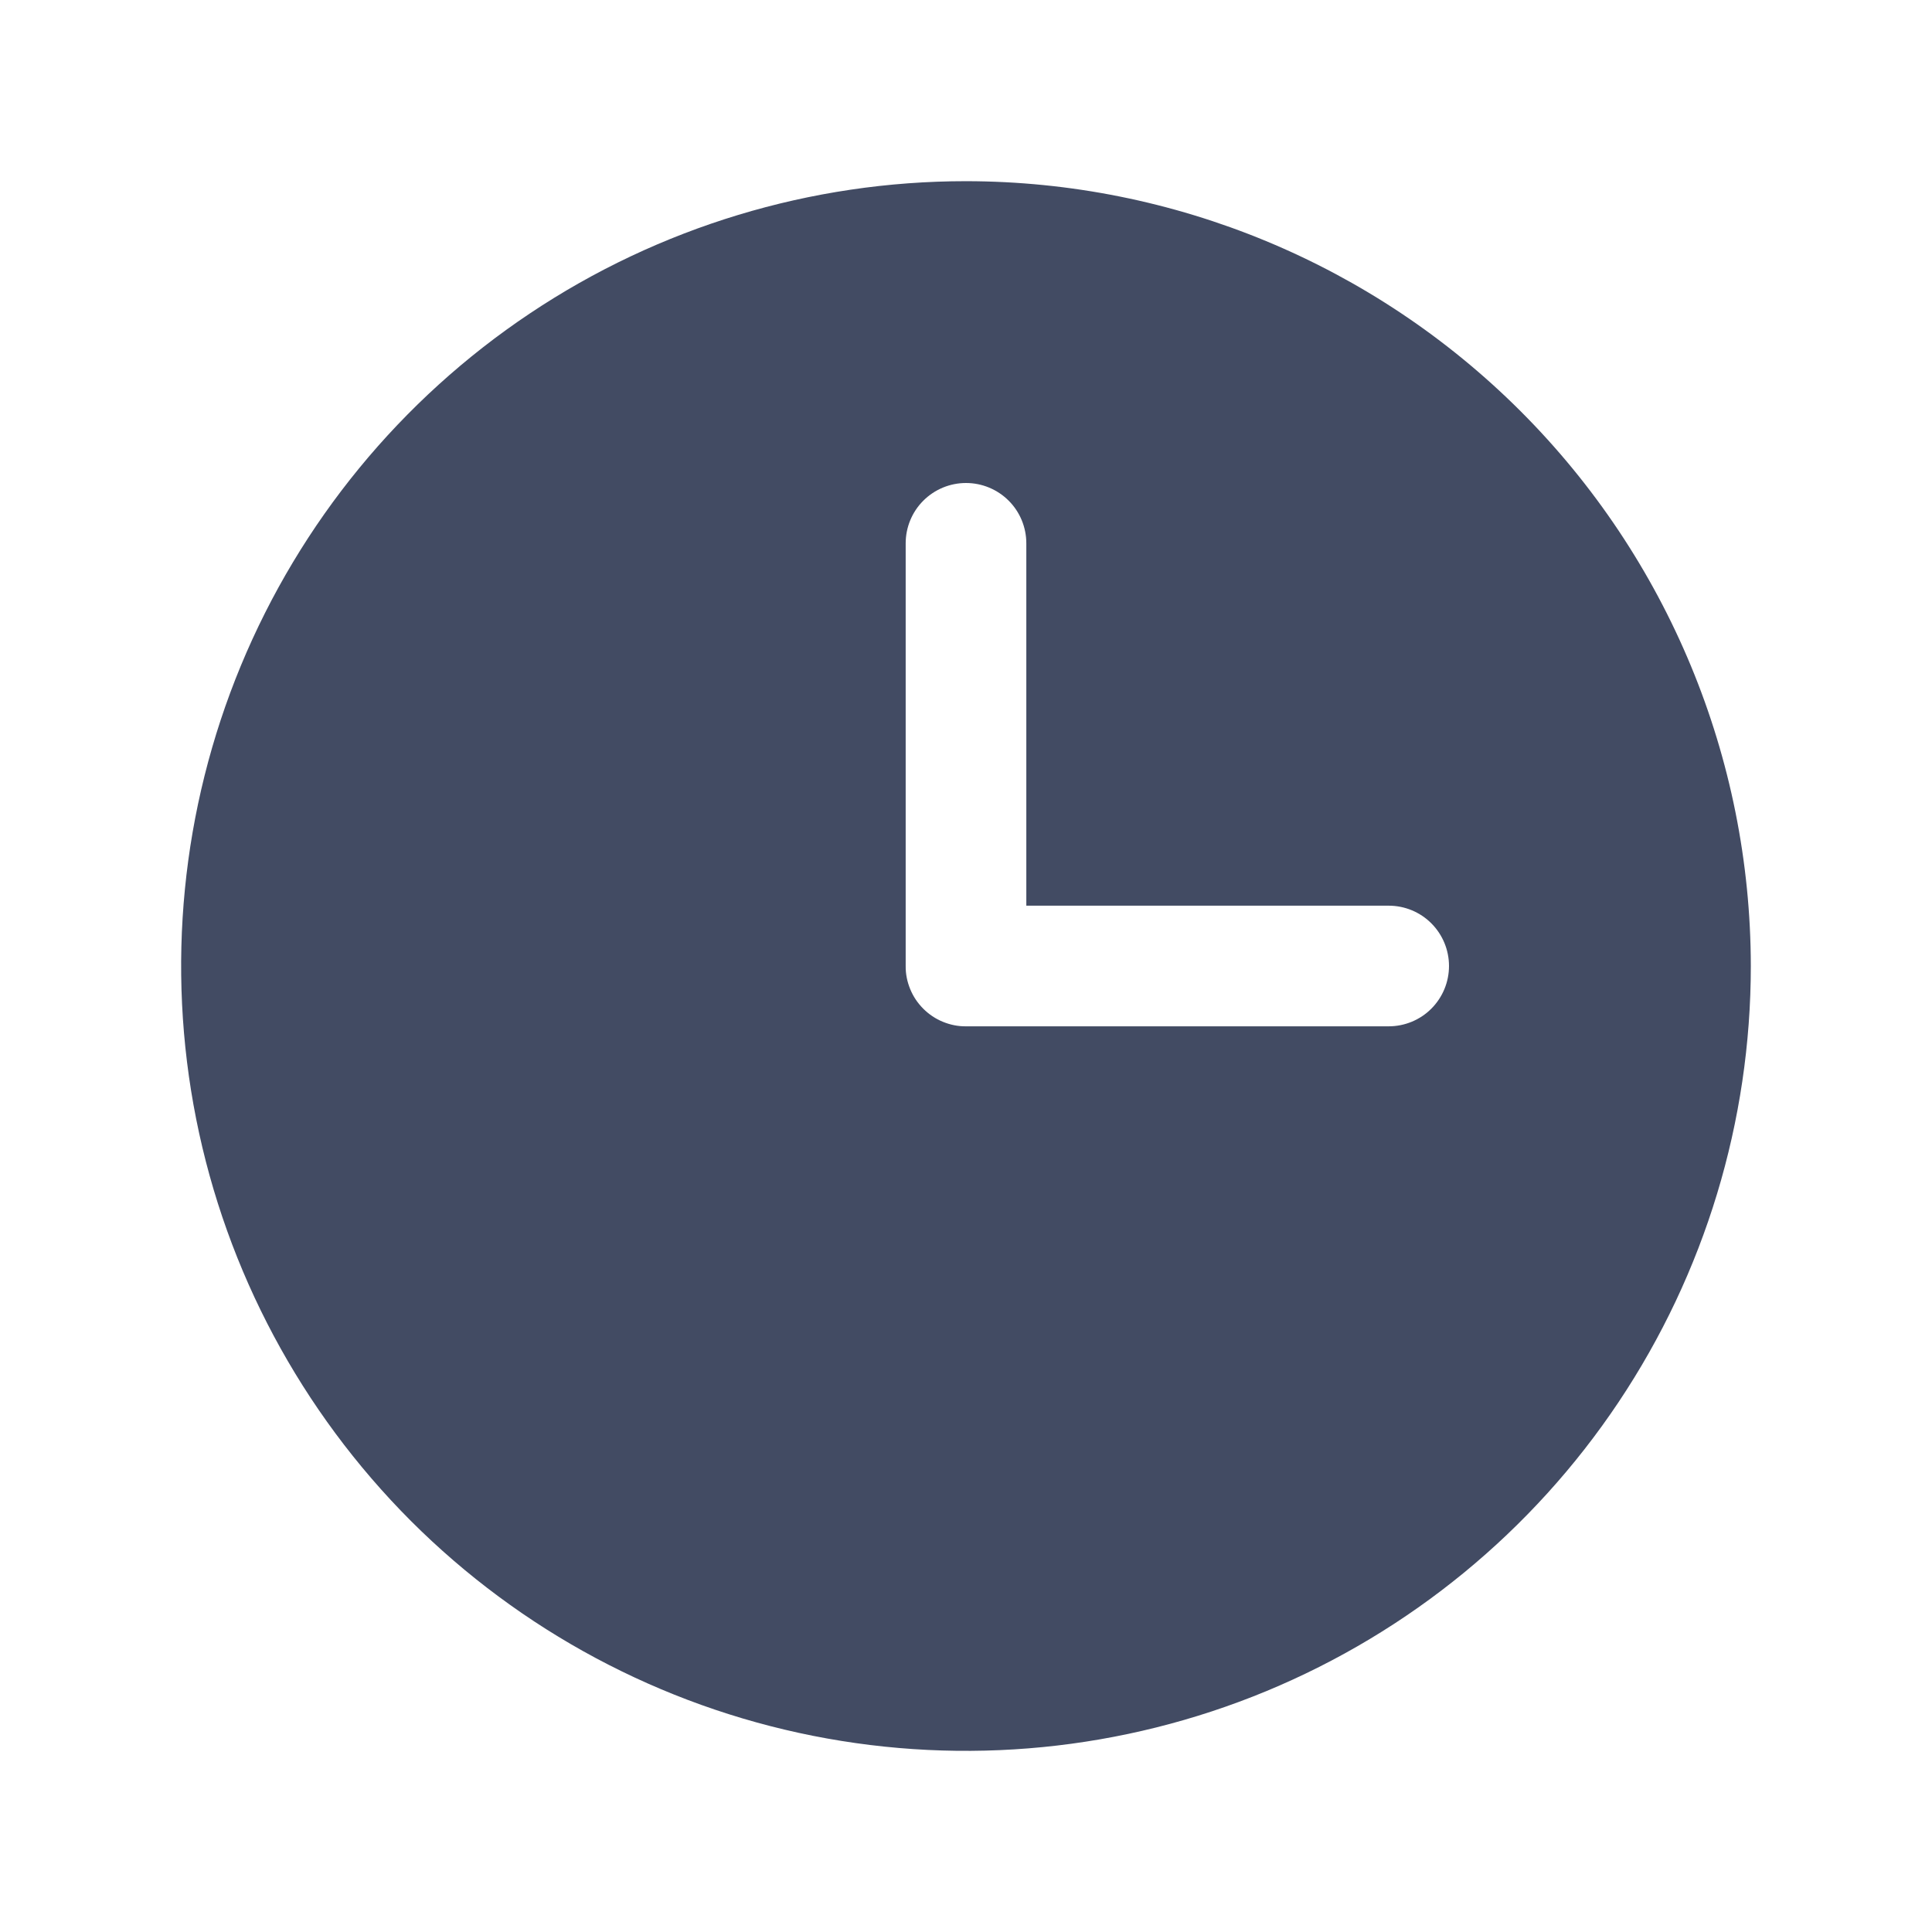
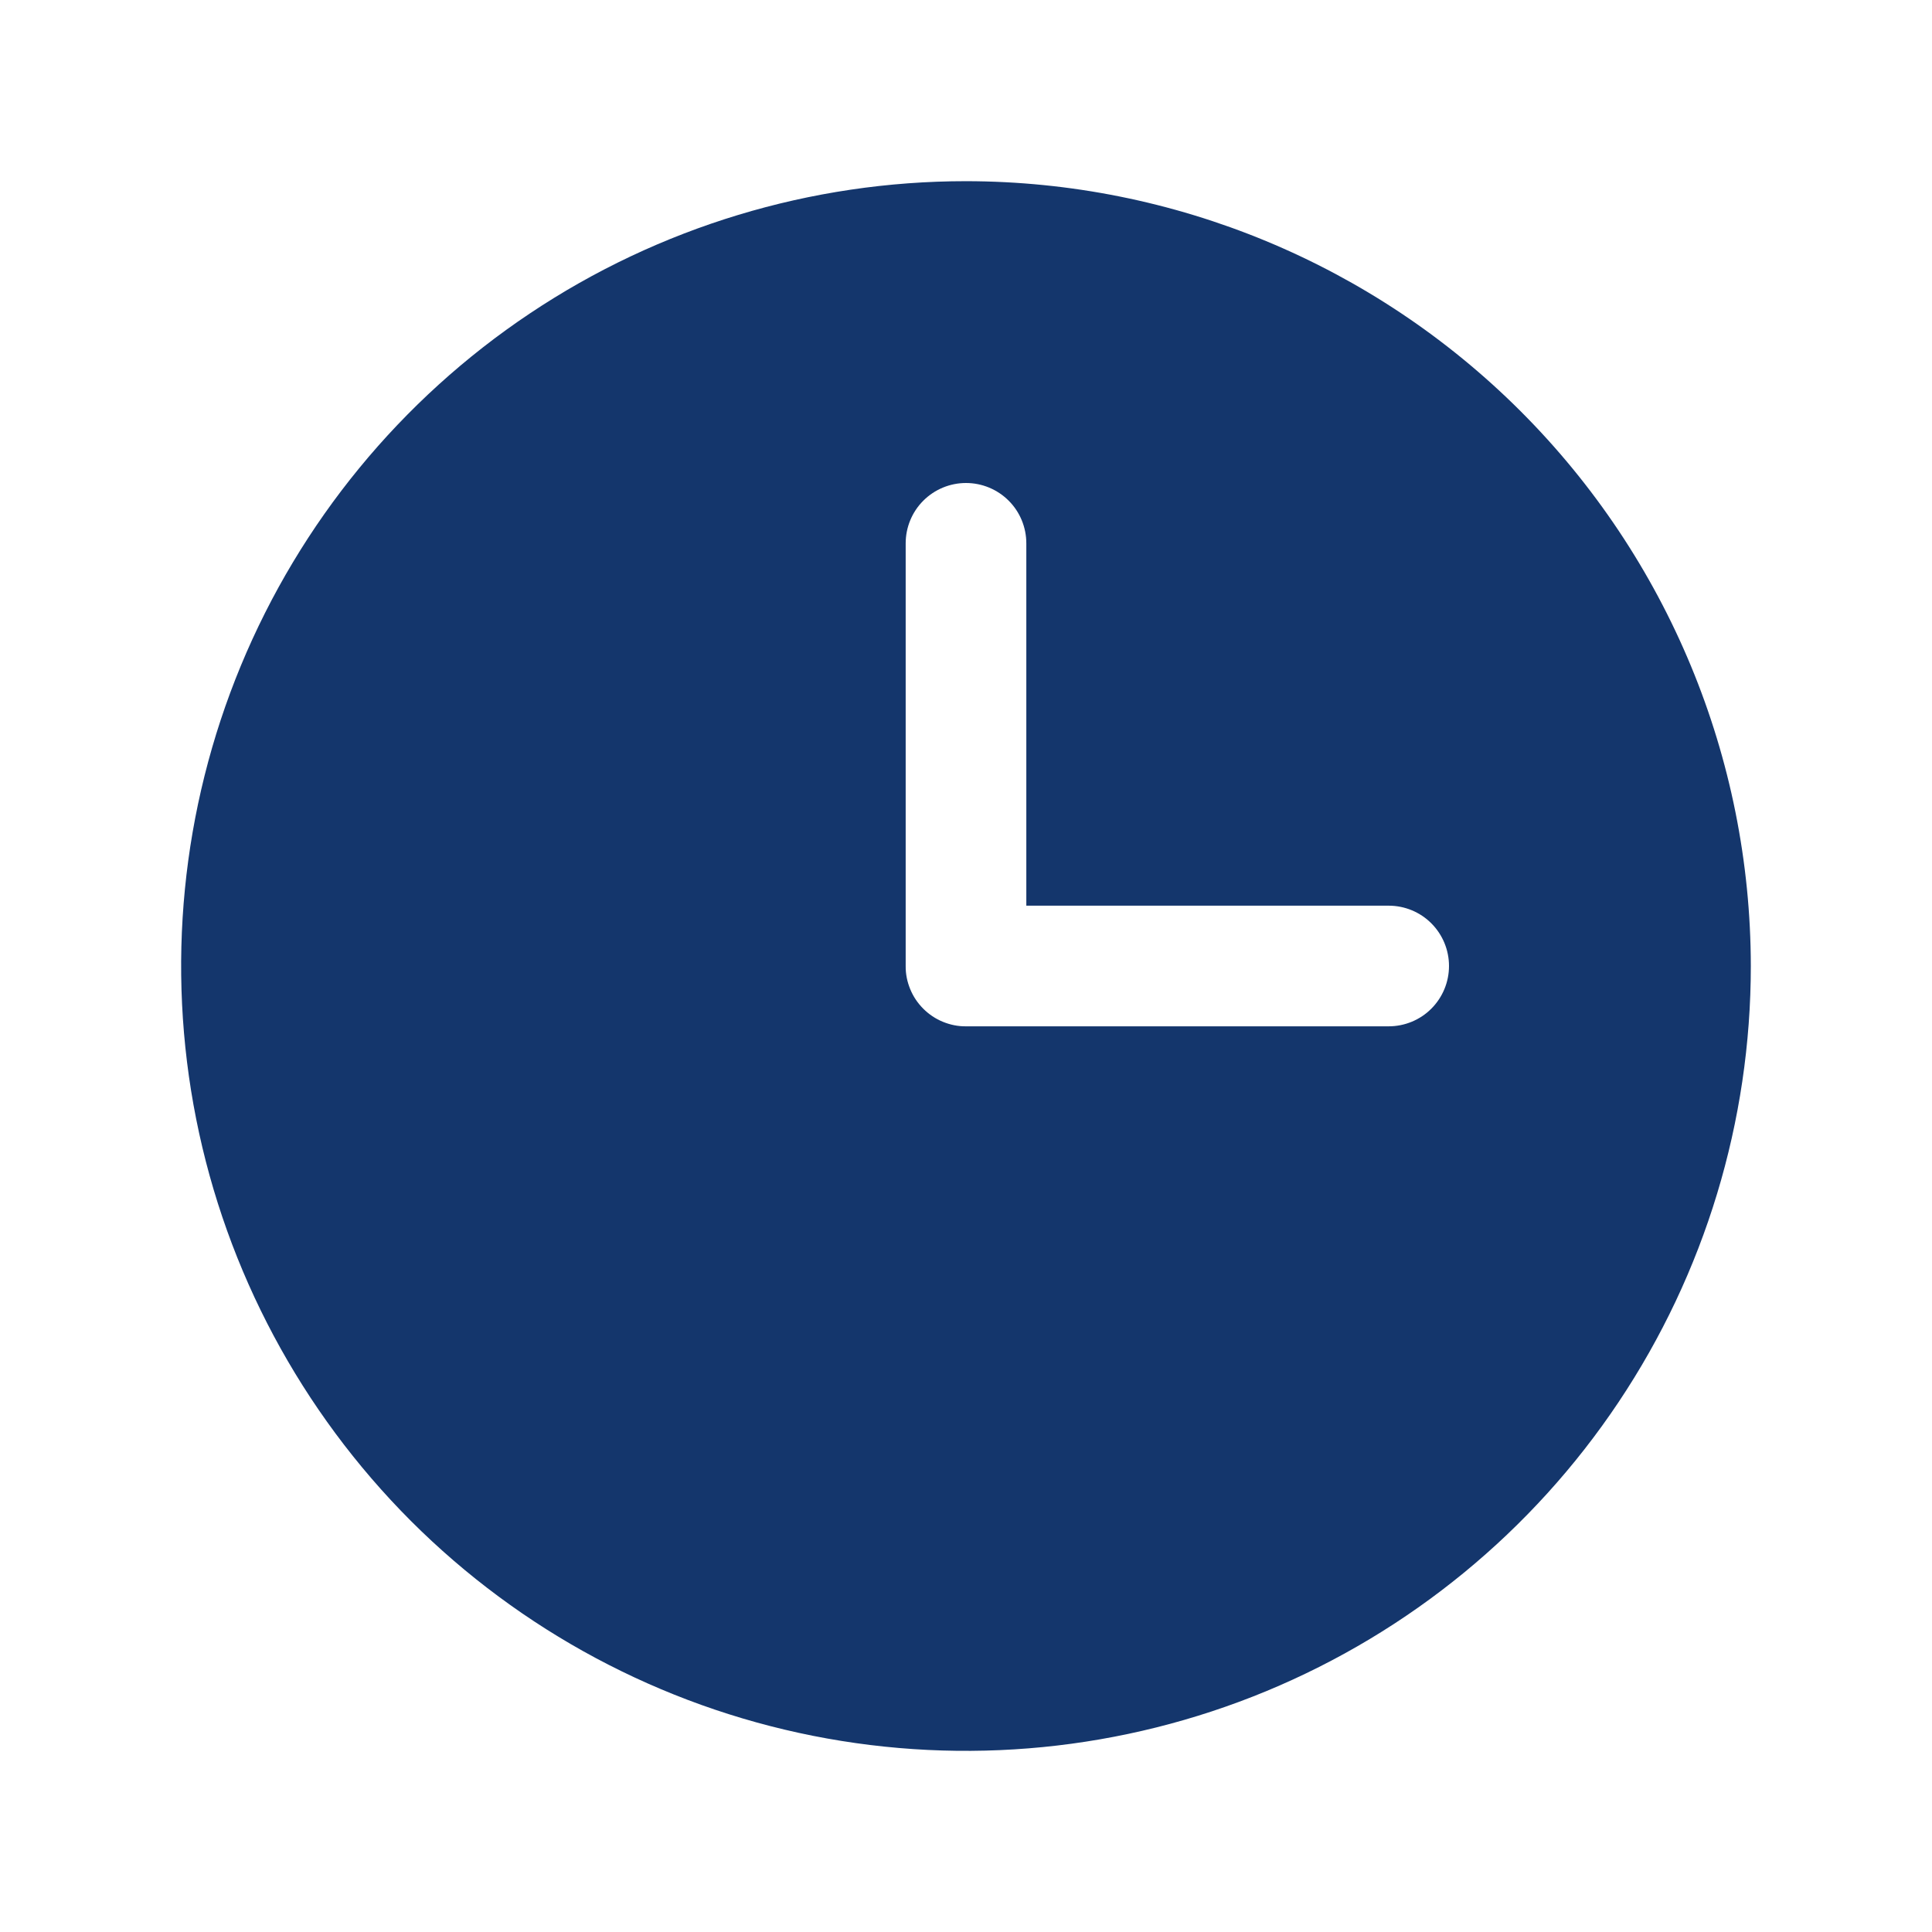
<svg xmlns="http://www.w3.org/2000/svg" width="18" height="18" fill="none" viewBox="0 0 18 18">
-   <path fill="#424B63" d="M9 1.688C7.554 1.688 6.14 2.116 4.937 2.92C3.735 3.723 2.798 4.865 2.244 6.202C1.691 7.538 1.546 9.008 1.828 10.427C2.11 11.845 2.807 13.148 3.829 14.171C4.852 15.193 6.155 15.89 7.573 16.172C8.992 16.454 10.462 16.309 11.798 15.756C13.135 15.202 14.277 14.265 15.08 13.063C15.884 11.86 16.312 10.446 16.312 9C16.31 7.061 15.539 5.203 14.168 3.832C12.797 2.461 10.939 1.69 9 1.688ZM12.938 9.562H9C8.926 9.563 8.853 9.548 8.785 9.52C8.716 9.492 8.654 9.45 8.602 9.398C8.55 9.346 8.508 9.284 8.48 9.215C8.452 9.147 8.437 9.074 8.438 9V5.062C8.438 4.913 8.497 4.77 8.602 4.665C8.708 4.559 8.851 4.5 9 4.5C9.149 4.5 9.292 4.559 9.398 4.665C9.503 4.77 9.562 4.913 9.562 5.062V8.438H12.938C13.087 8.438 13.23 8.497 13.335 8.602C13.441 8.708 13.5 8.851 13.5 9C13.5 9.149 13.441 9.292 13.335 9.398C13.23 9.503 13.087 9.562 12.938 9.562Z" />
+   <path fill="#14366C" d="M9 1.688C7.554 1.688 6.14 2.116 4.937 2.92C3.735 3.723 2.798 4.865 2.244 6.202C1.691 7.538 1.546 9.008 1.828 10.427C2.11 11.845 2.807 13.148 3.829 14.171C4.852 15.193 6.155 15.89 7.573 16.172C8.992 16.454 10.462 16.309 11.798 15.756C13.135 15.202 14.277 14.265 15.08 13.063C15.884 11.86 16.312 10.446 16.312 9C16.31 7.061 15.539 5.203 14.168 3.832C12.797 2.461 10.939 1.69 9 1.688ZM12.938 9.562H9C8.926 9.563 8.853 9.548 8.785 9.52C8.716 9.492 8.654 9.45 8.602 9.398C8.55 9.346 8.508 9.284 8.48 9.215C8.452 9.147 8.437 9.074 8.438 9V5.062C8.438 4.913 8.497 4.77 8.602 4.665C8.708 4.559 8.851 4.5 9 4.5C9.149 4.5 9.292 4.559 9.398 4.665C9.503 4.77 9.562 4.913 9.562 5.062V8.438H12.938C13.087 8.438 13.23 8.497 13.335 8.602C13.441 8.708 13.5 8.851 13.5 9C13.5 9.149 13.441 9.292 13.335 9.398C13.23 9.503 13.087 9.562 12.938 9.562Z" />
</svg>
